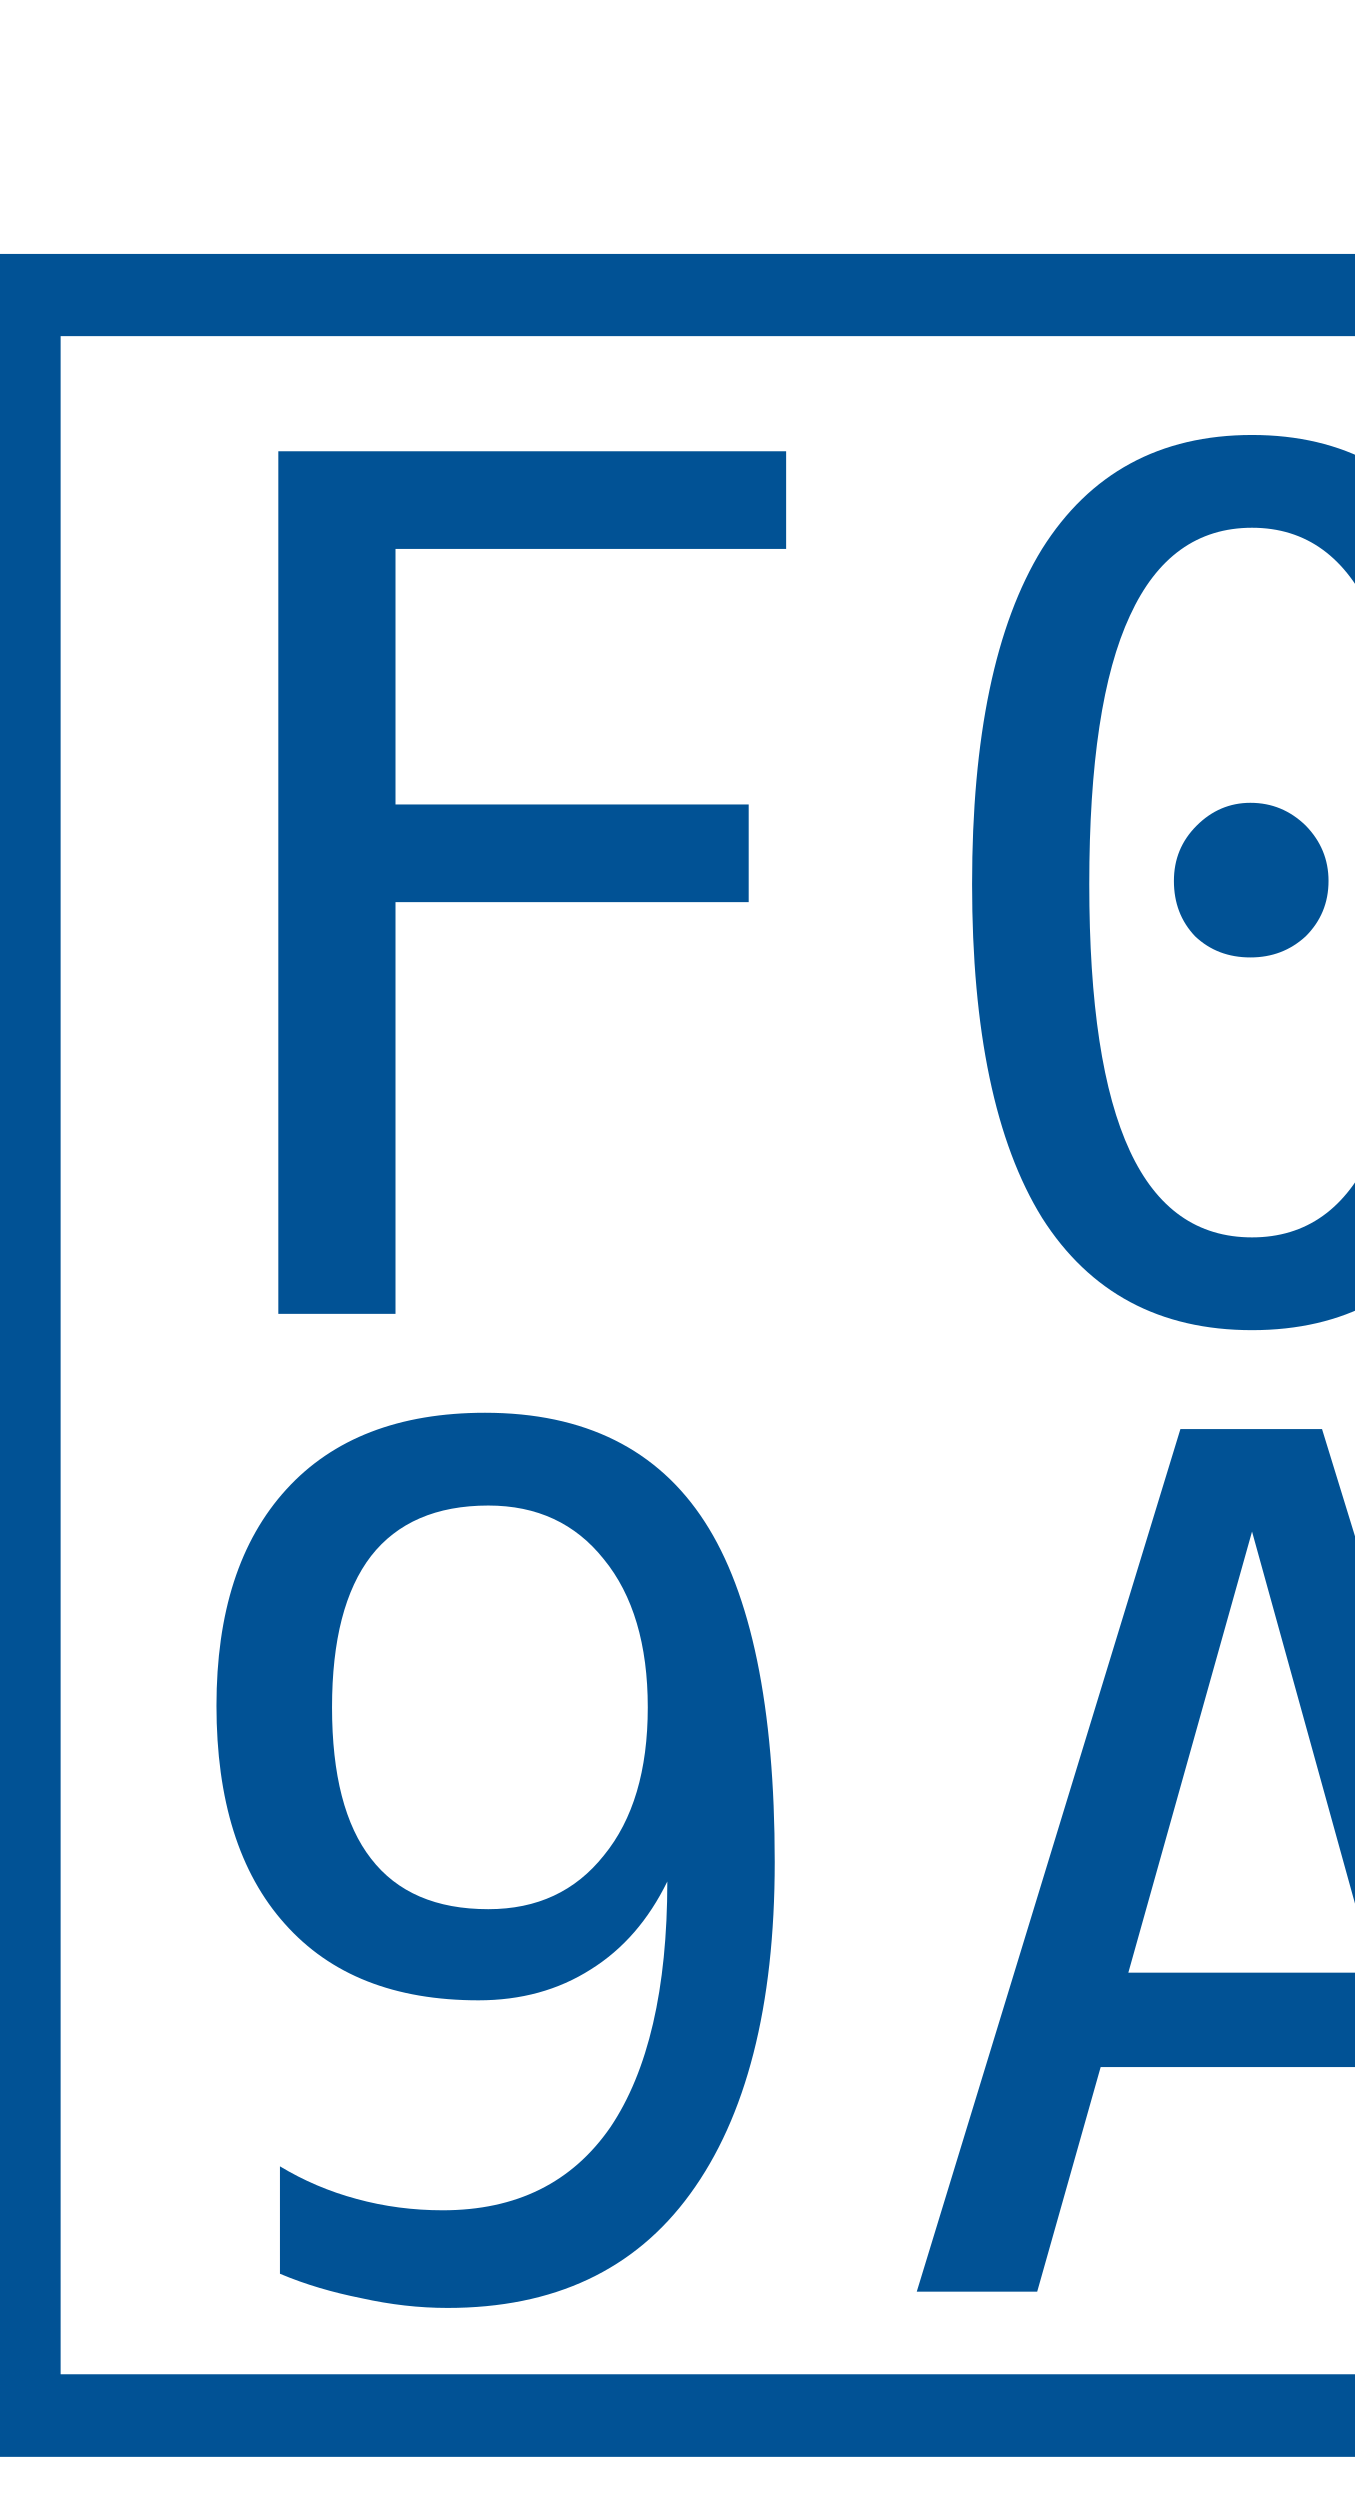
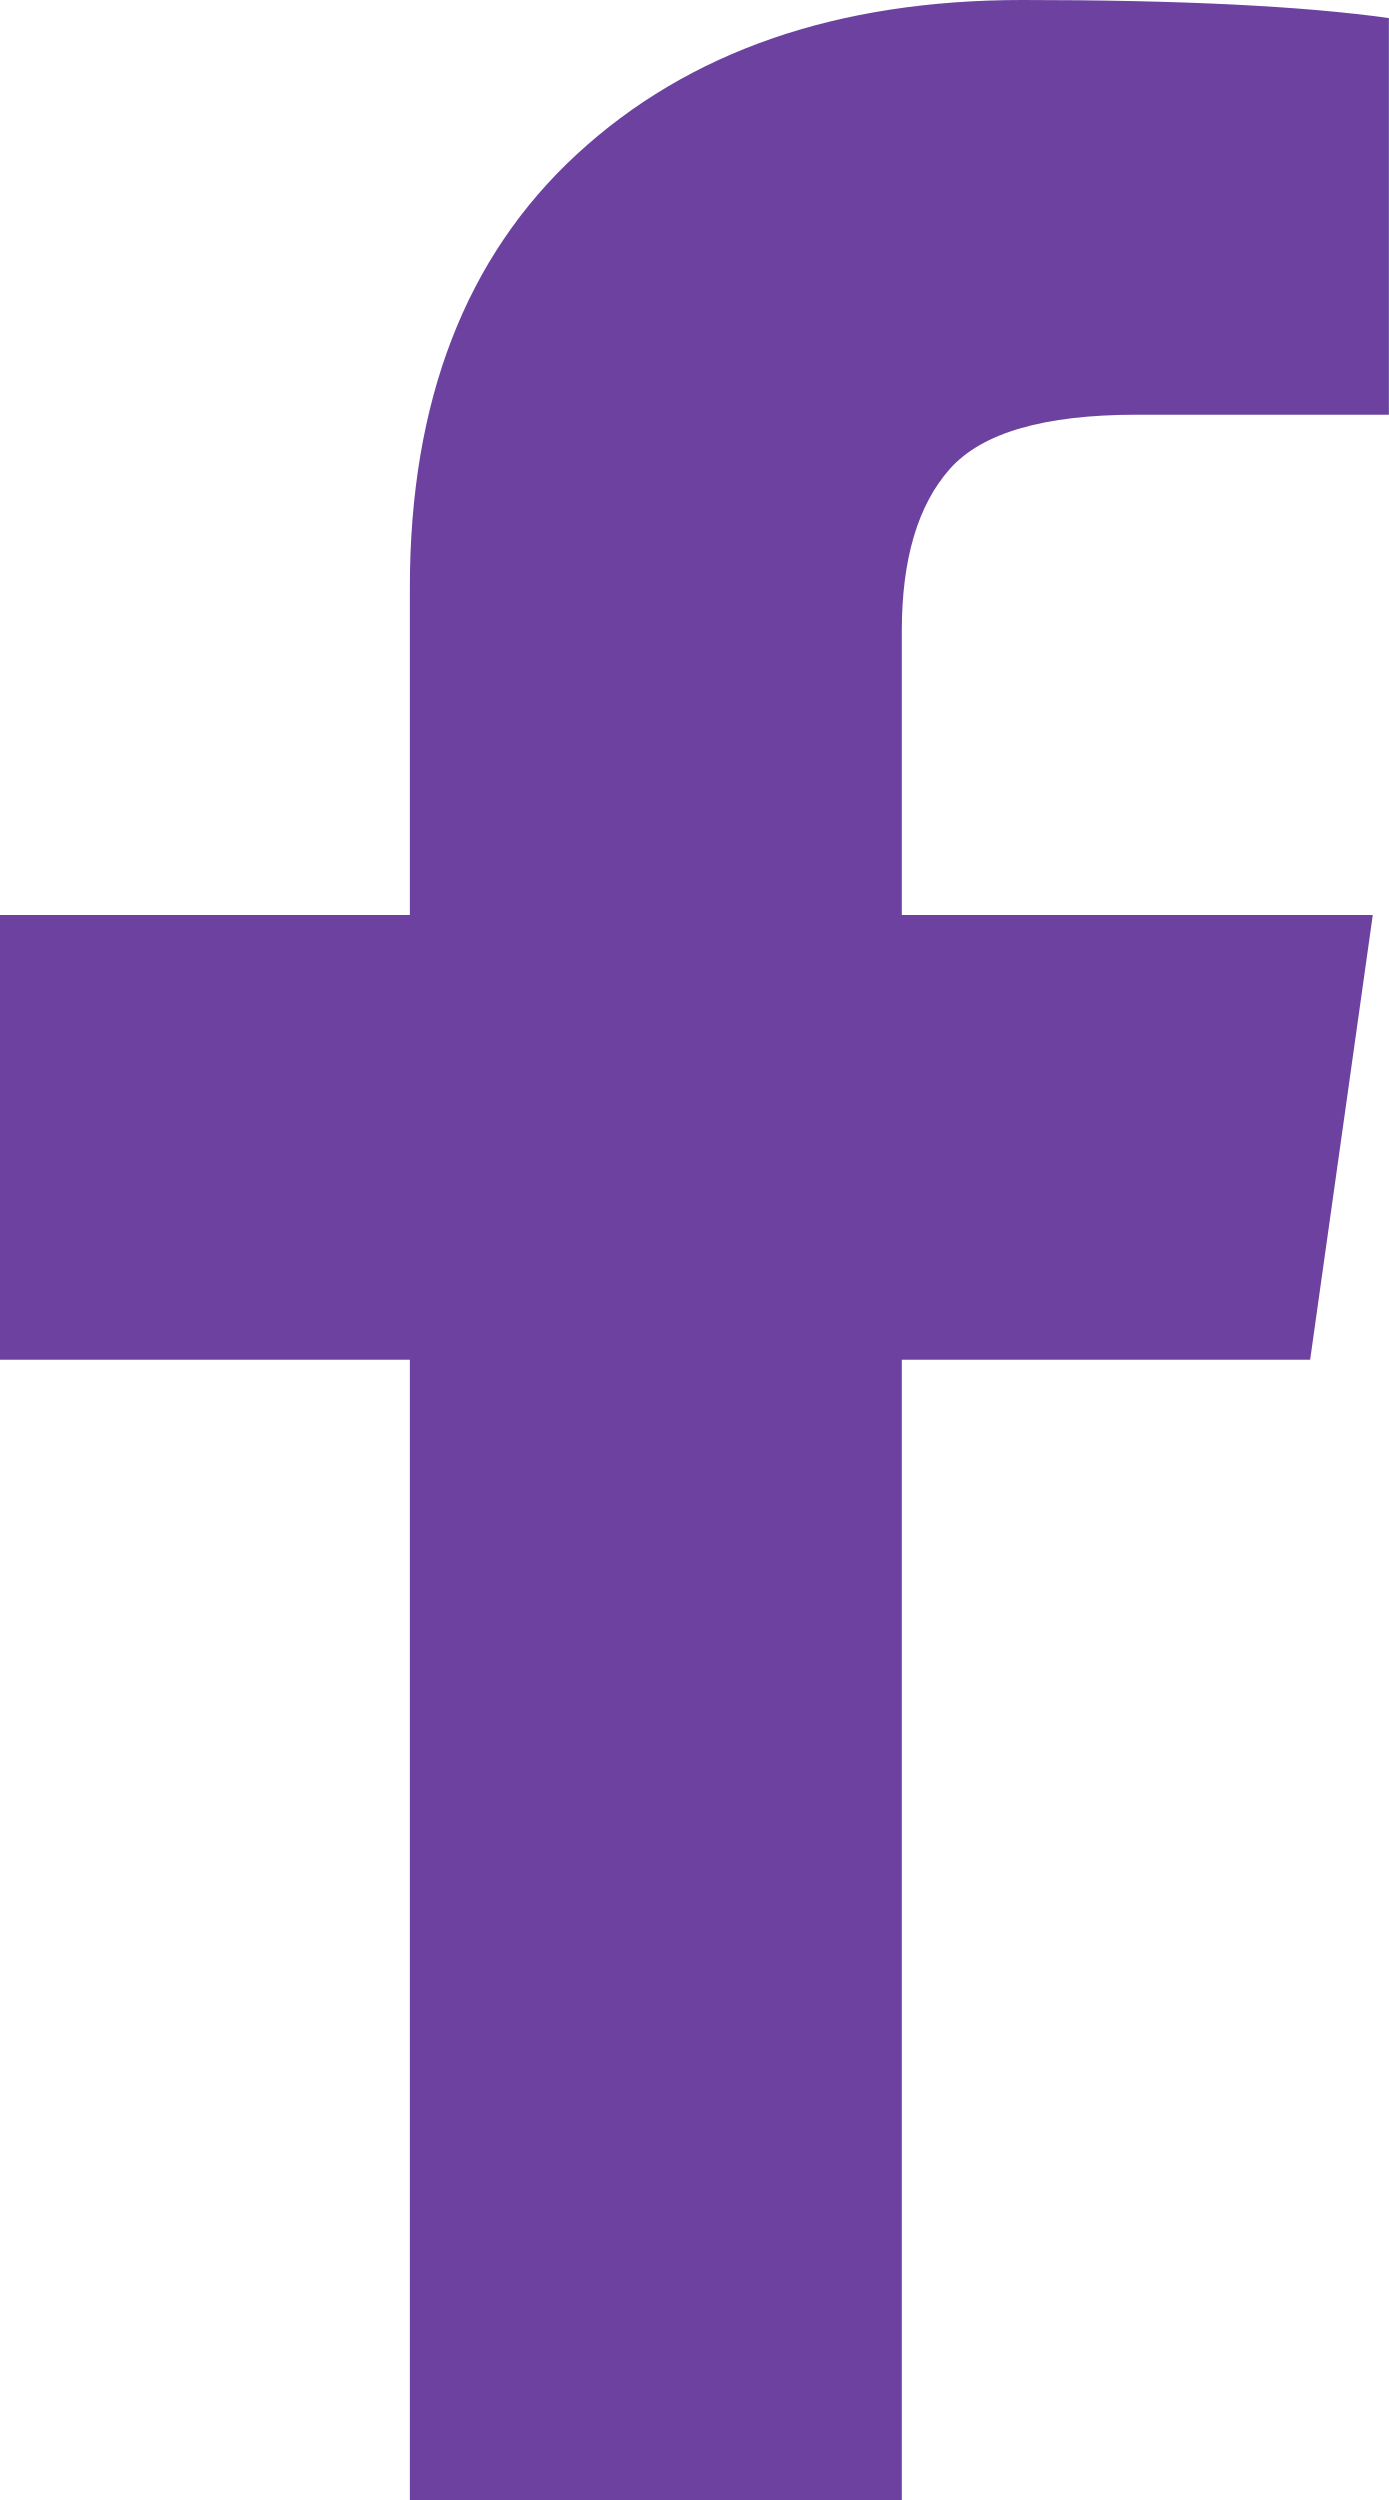
- <svg xmlns="http://www.w3.org/2000/svg" width="13" height="24" viewBox="0 0 13 24">
-   <text fill="#015295" fill-rule="evenodd" font-family="FontAwesome" font-size="25" transform="translate(-6 -147)">
-     <tspan x="5" y="169"></tspan>
-   </text>
+ <svg xmlns="http://www.w3.org/2000/svg" version="1.1" width="10px" height="18px">
+   <g transform="matrix(1 0 0 1 -76 -1831 )">
+     <path d="M 7.361 0  C 8.495 0  9.375 0.043  10 0.13  L 10 2.986  L 8.183 2.986  C 7.519 2.986  7.072 3.115  6.84 3.375  C 6.609 3.635  6.493 4.024  6.493 4.543  L 6.493 6.588  L 9.884 6.588  L 9.433 9.79  L 6.493 9.79  L 6.493 18  L 2.951 18  L 2.951 9.79  L 0 9.79  L 0 6.588  L 2.951 6.588  L 2.951 4.23  C 2.951 2.888  3.353 1.848  4.155 1.109  C 4.958 0.37  6.026 0  7.361 0  Z " fill-rule="nonzero" fill="#6c41a0" stroke="none" transform="matrix(1 0 0 1 76 1831 )" />
+   </g>
</svg>
